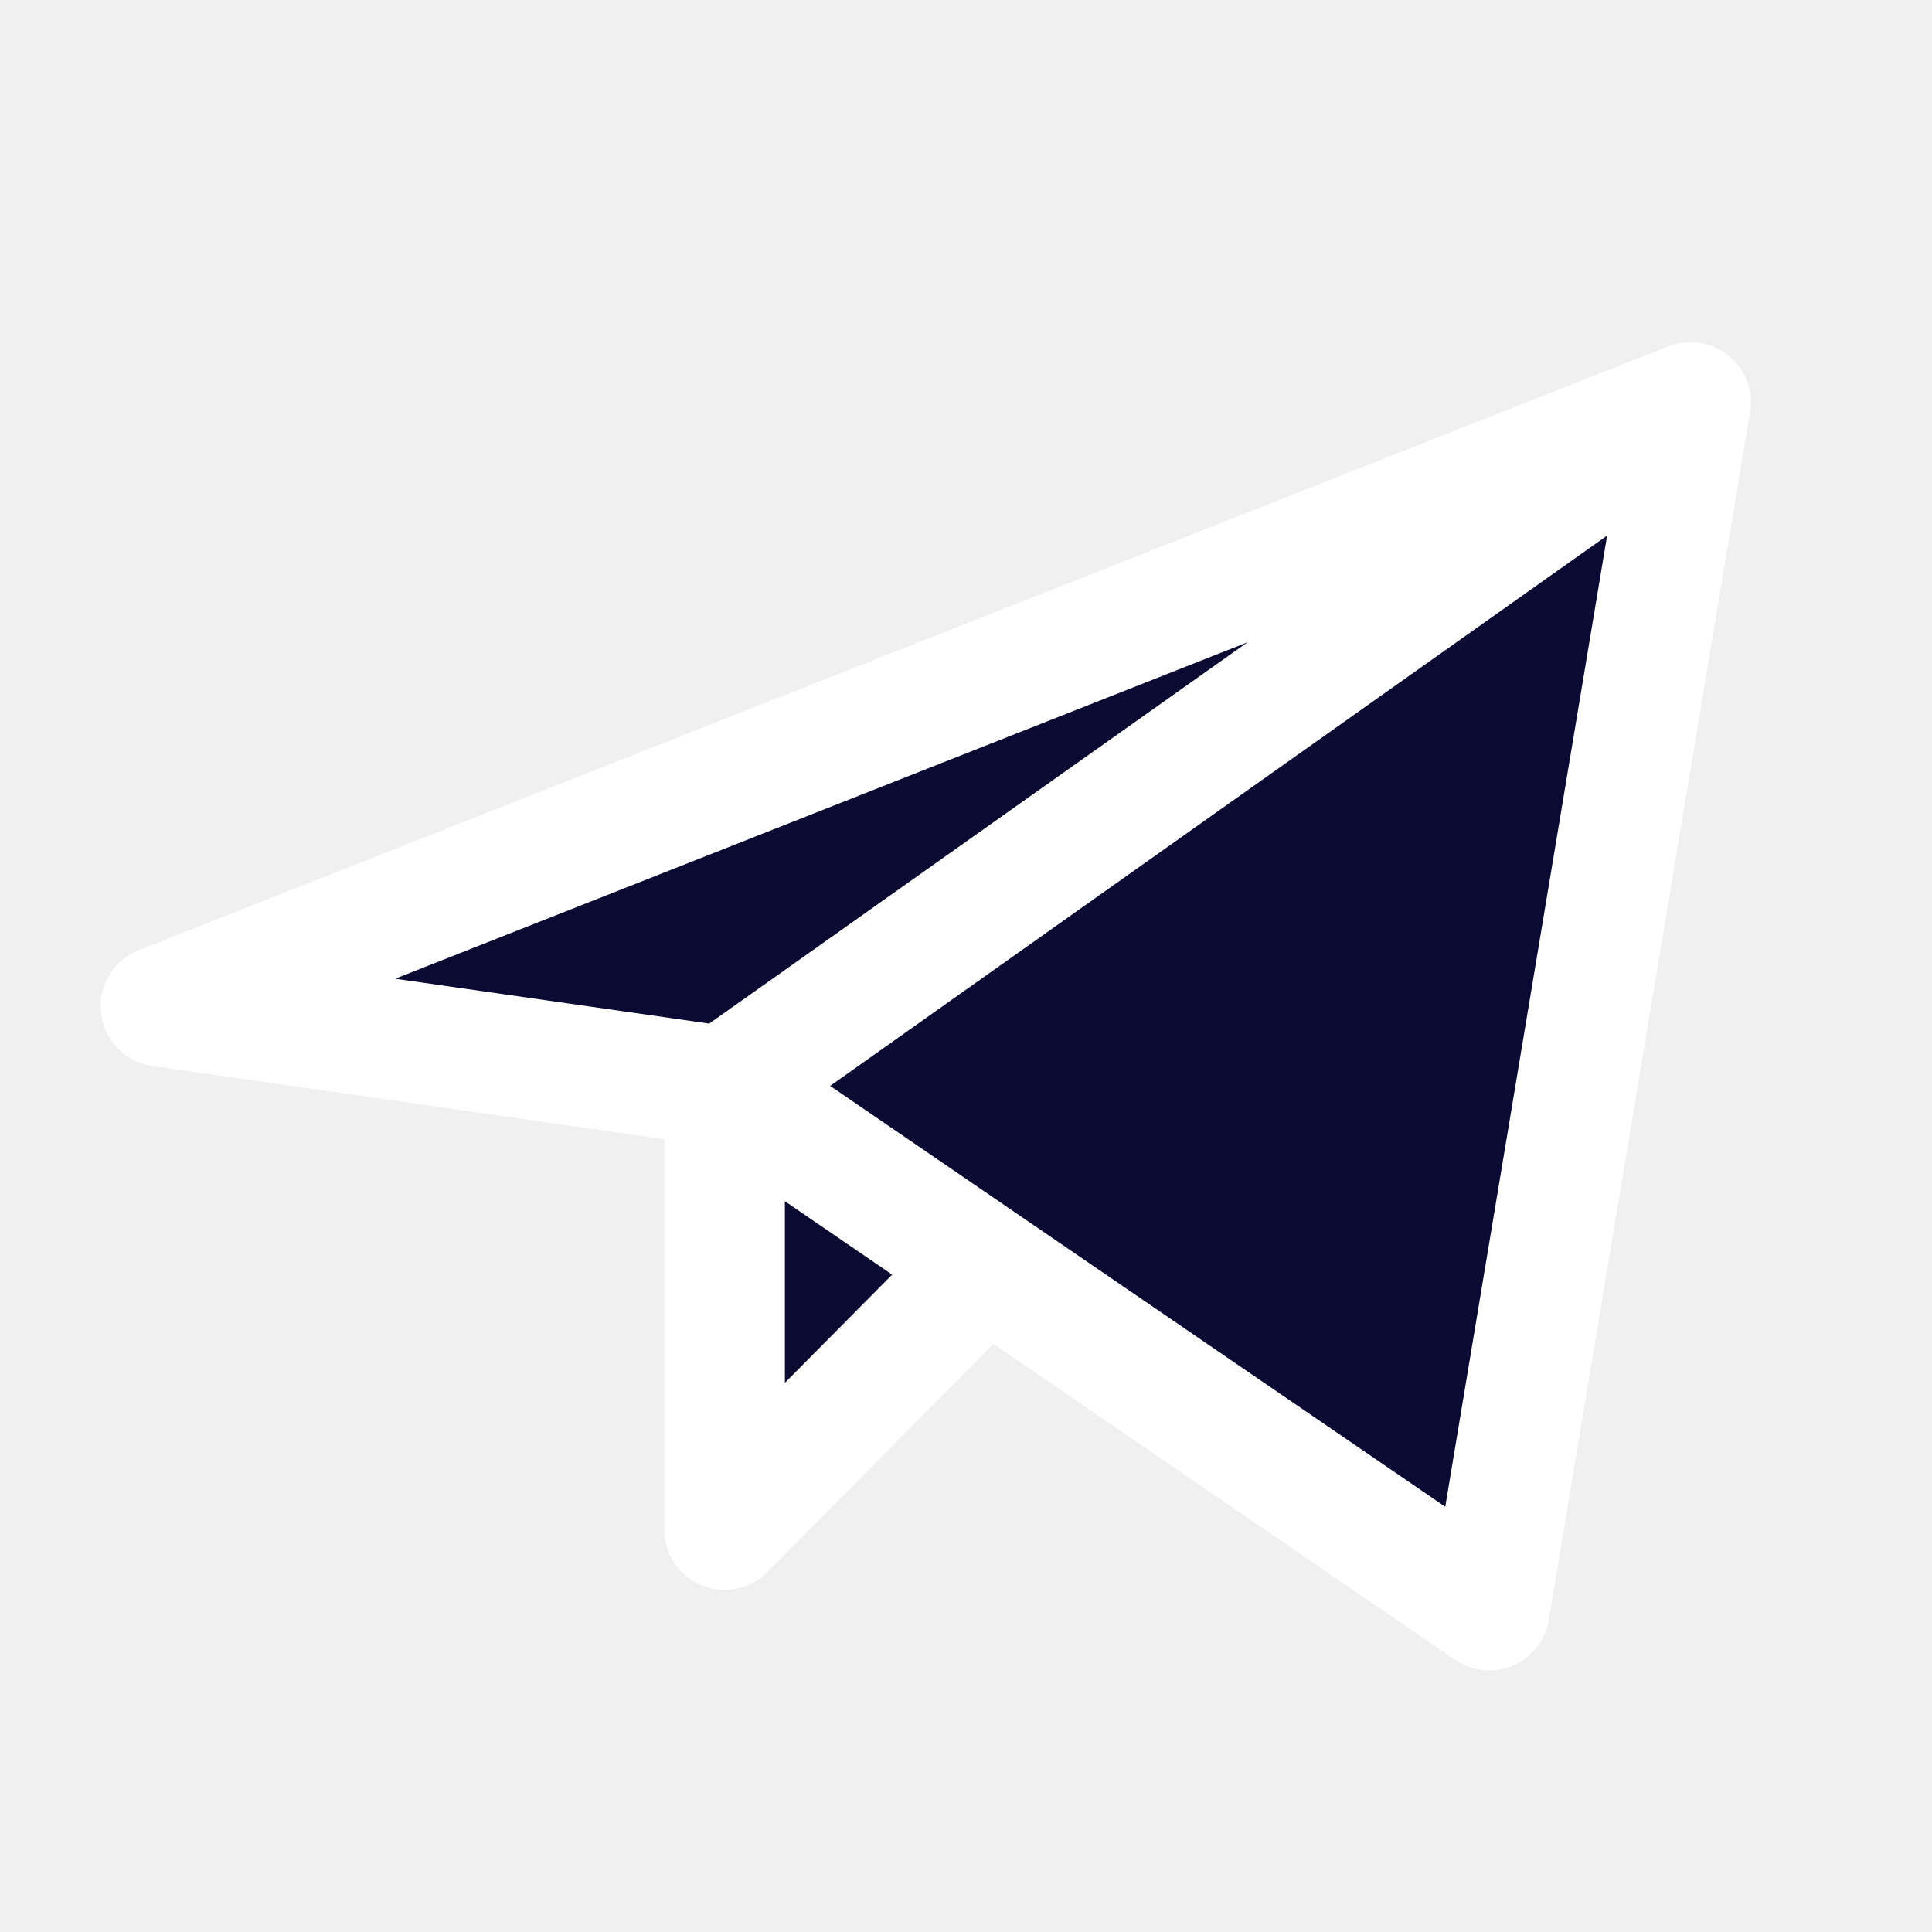
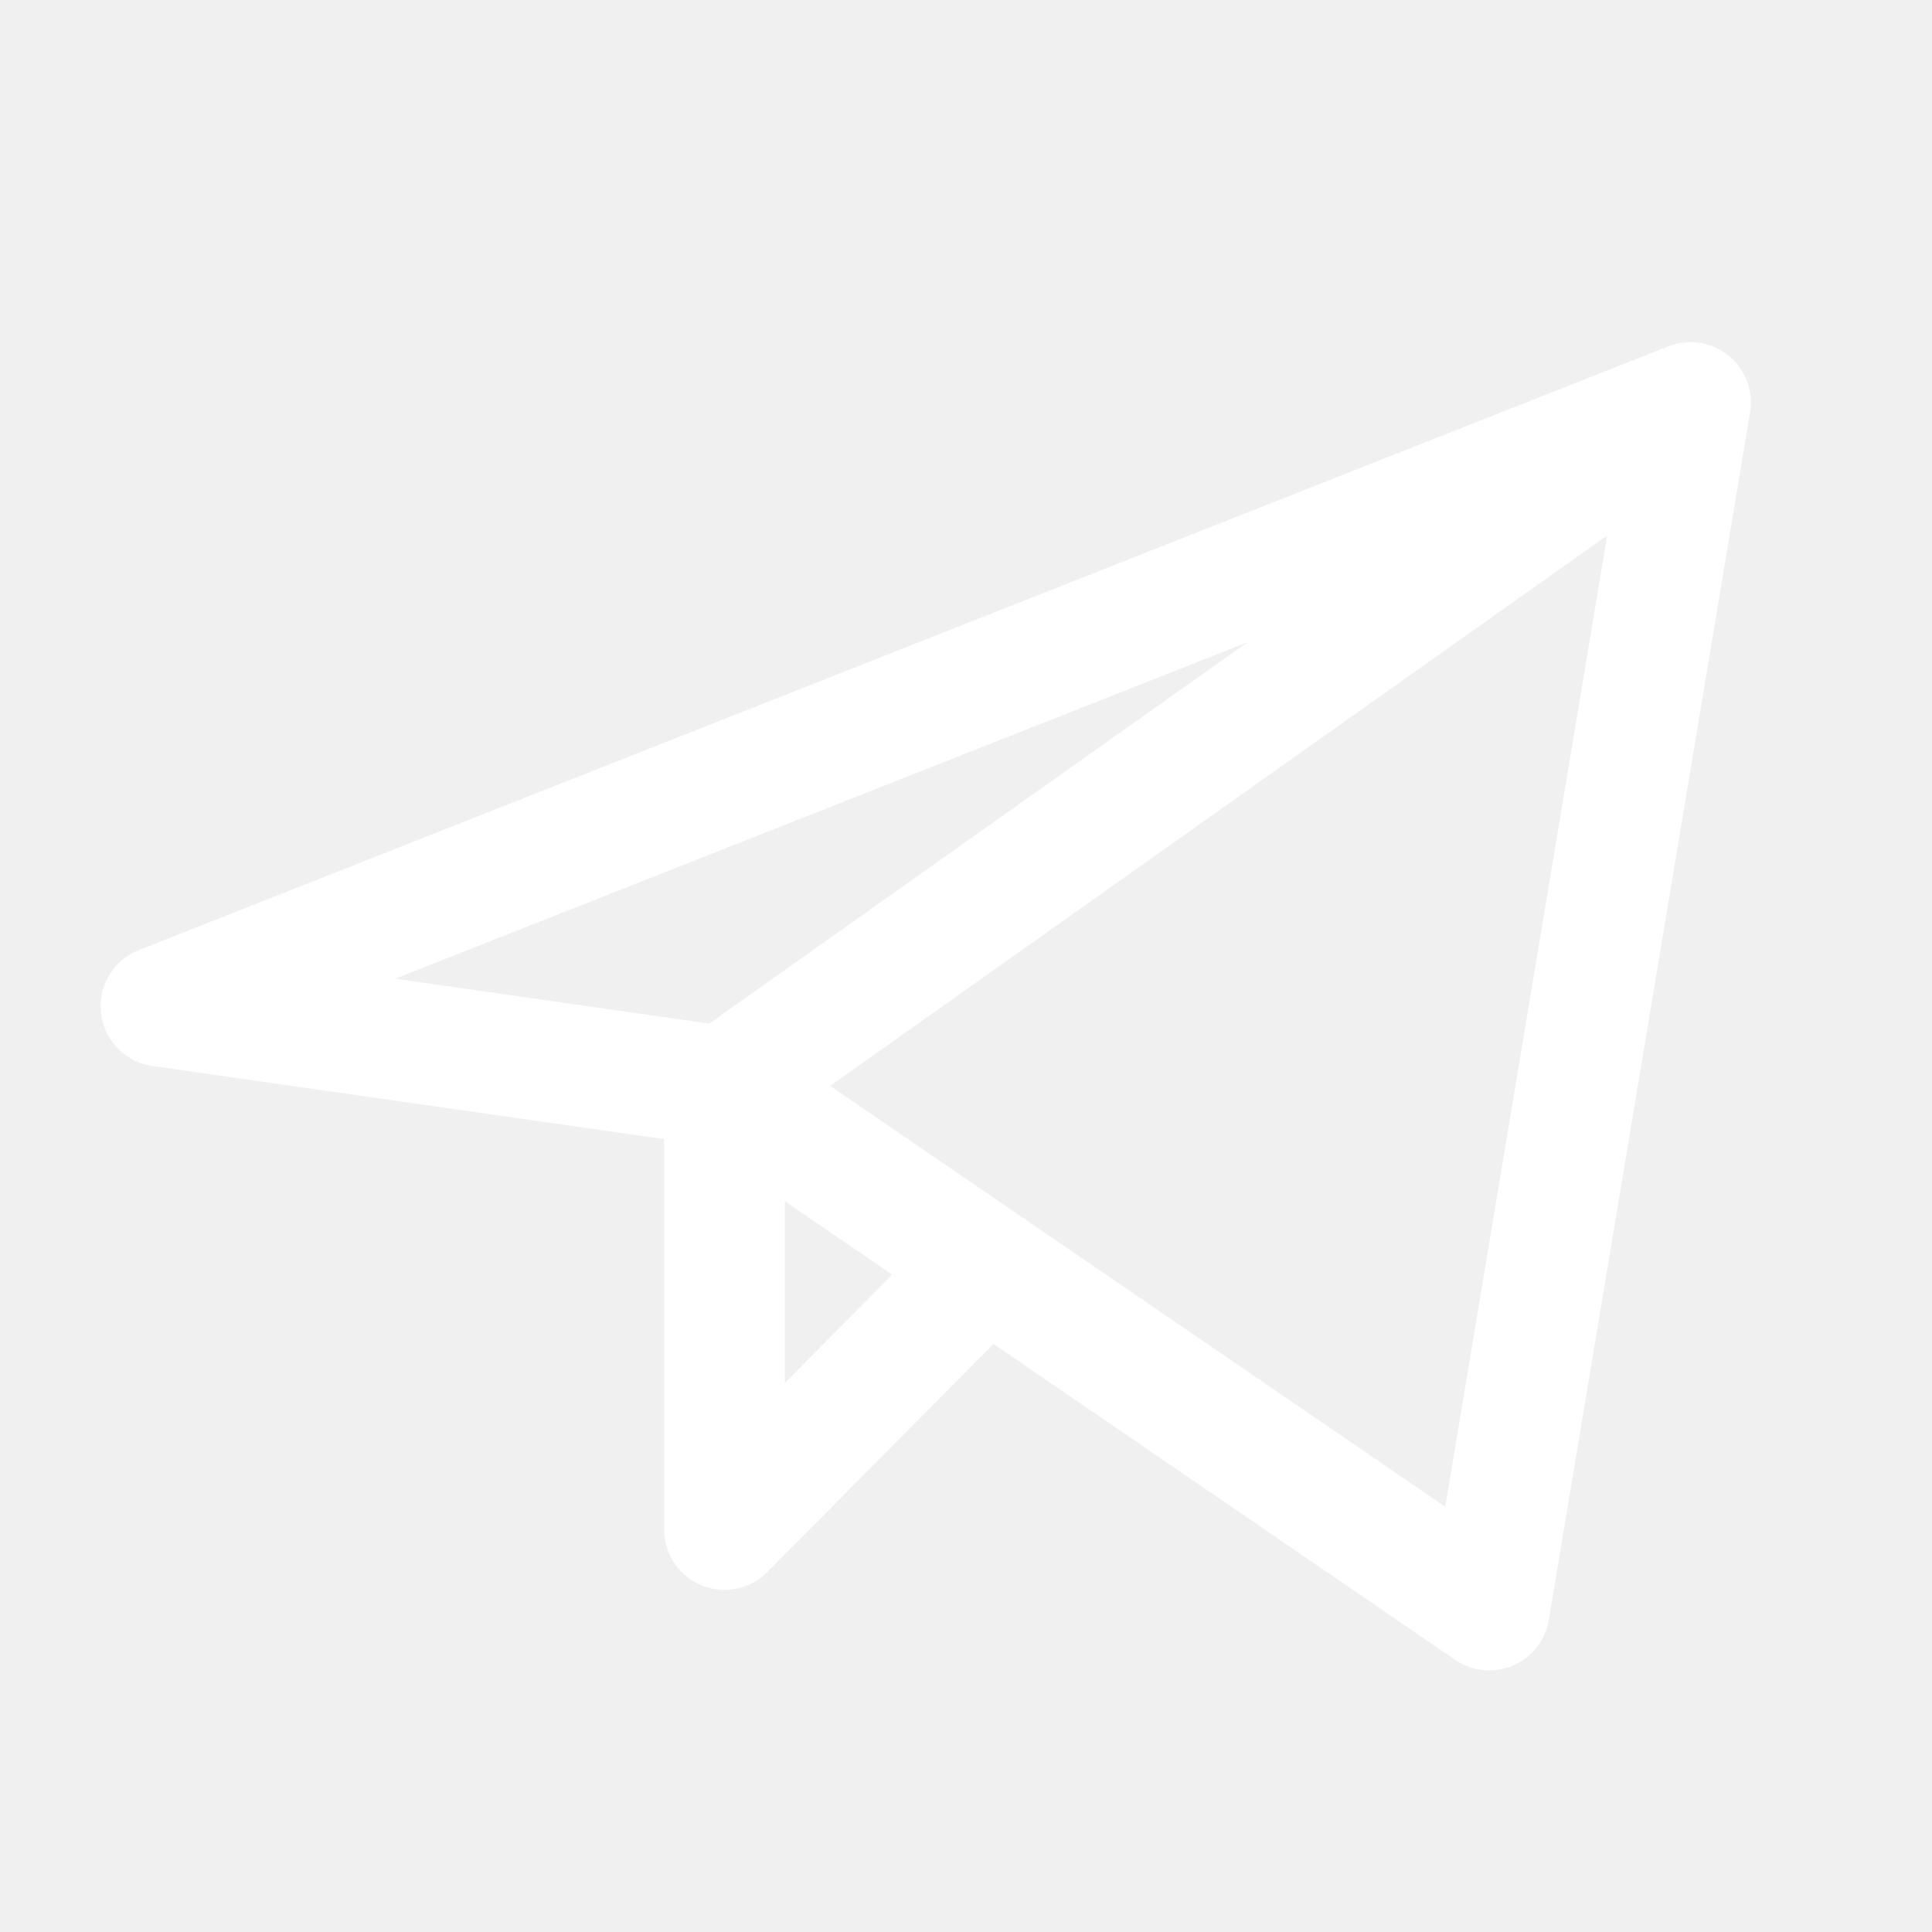
- <svg xmlns="http://www.w3.org/2000/svg" width="25px" height="25px" viewBox="0 0 24 24" fill="rgb(10, 10, 50)">
+ <svg xmlns="http://www.w3.org/2000/svg" width="25px" height="25px" viewBox="0 0 24 24" fill="none">
  <path d="M21 5L2 12.5L9 13.5M21 5L18.5 20L9 13.5M21 5L9 13.5M9 13.5V19L12.249 15.723" stroke="white" stroke-width="1.5" stroke-linecap="round" stroke-linejoin="round" />
</svg>
